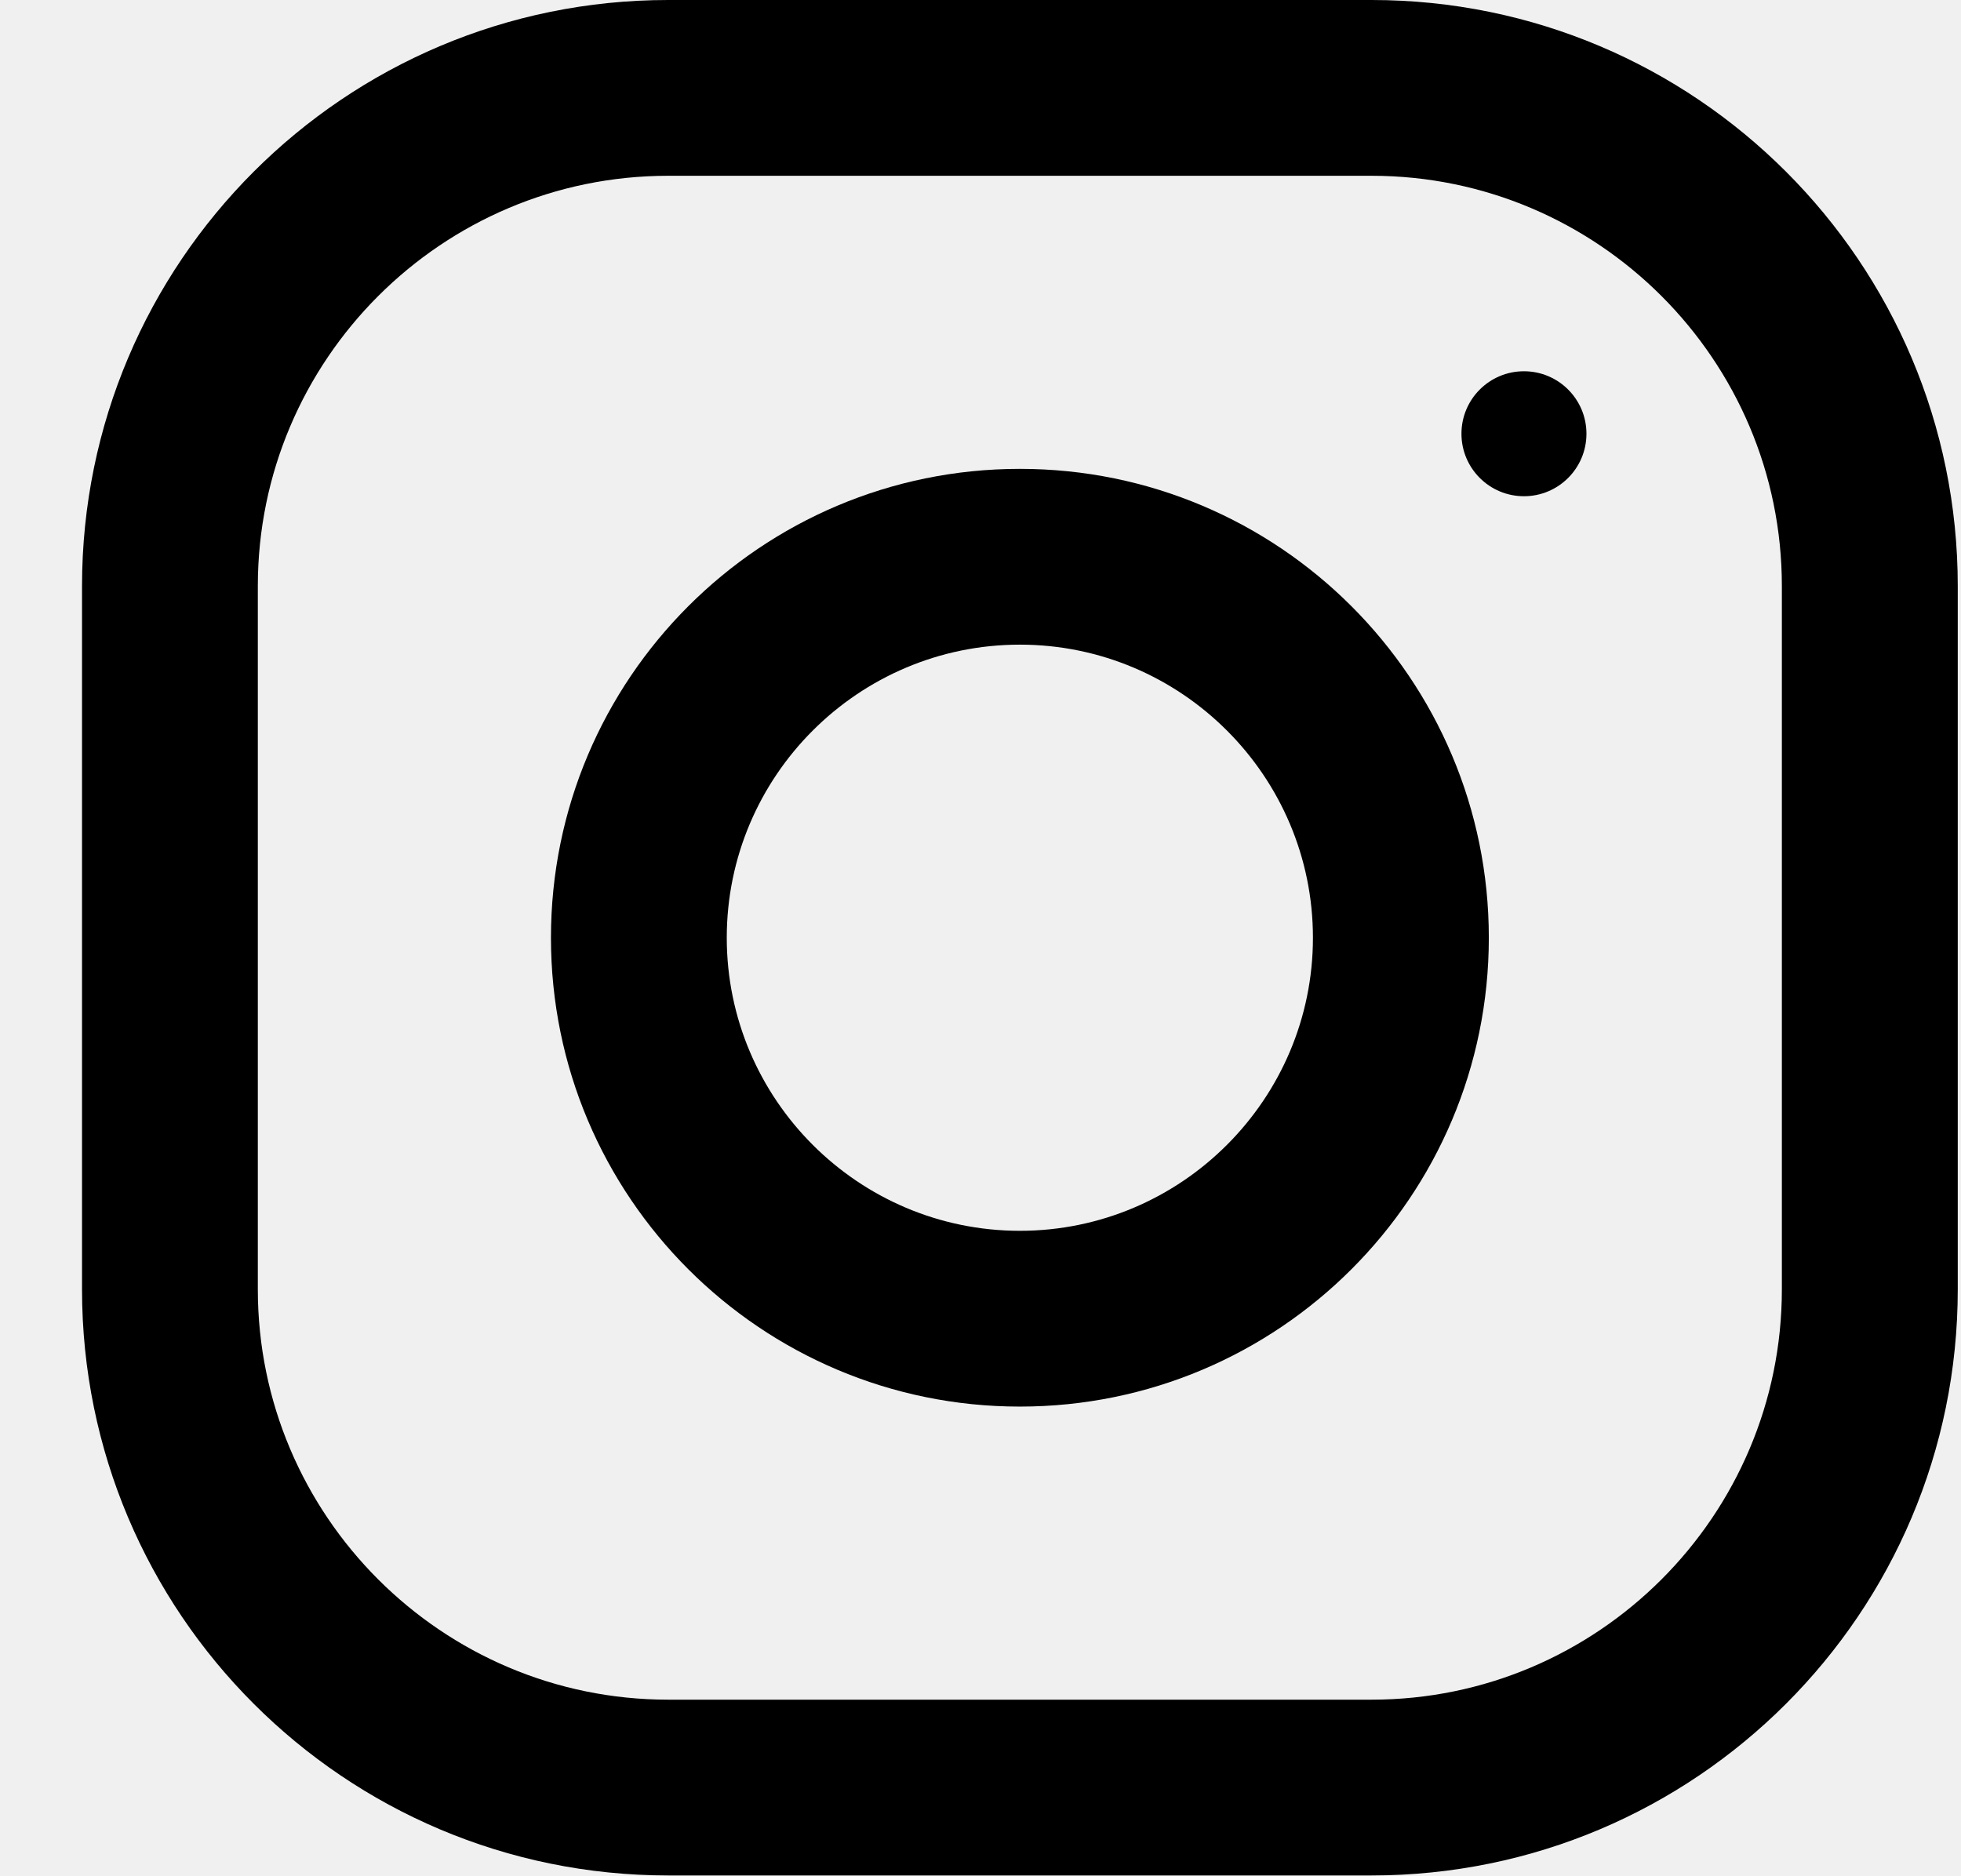
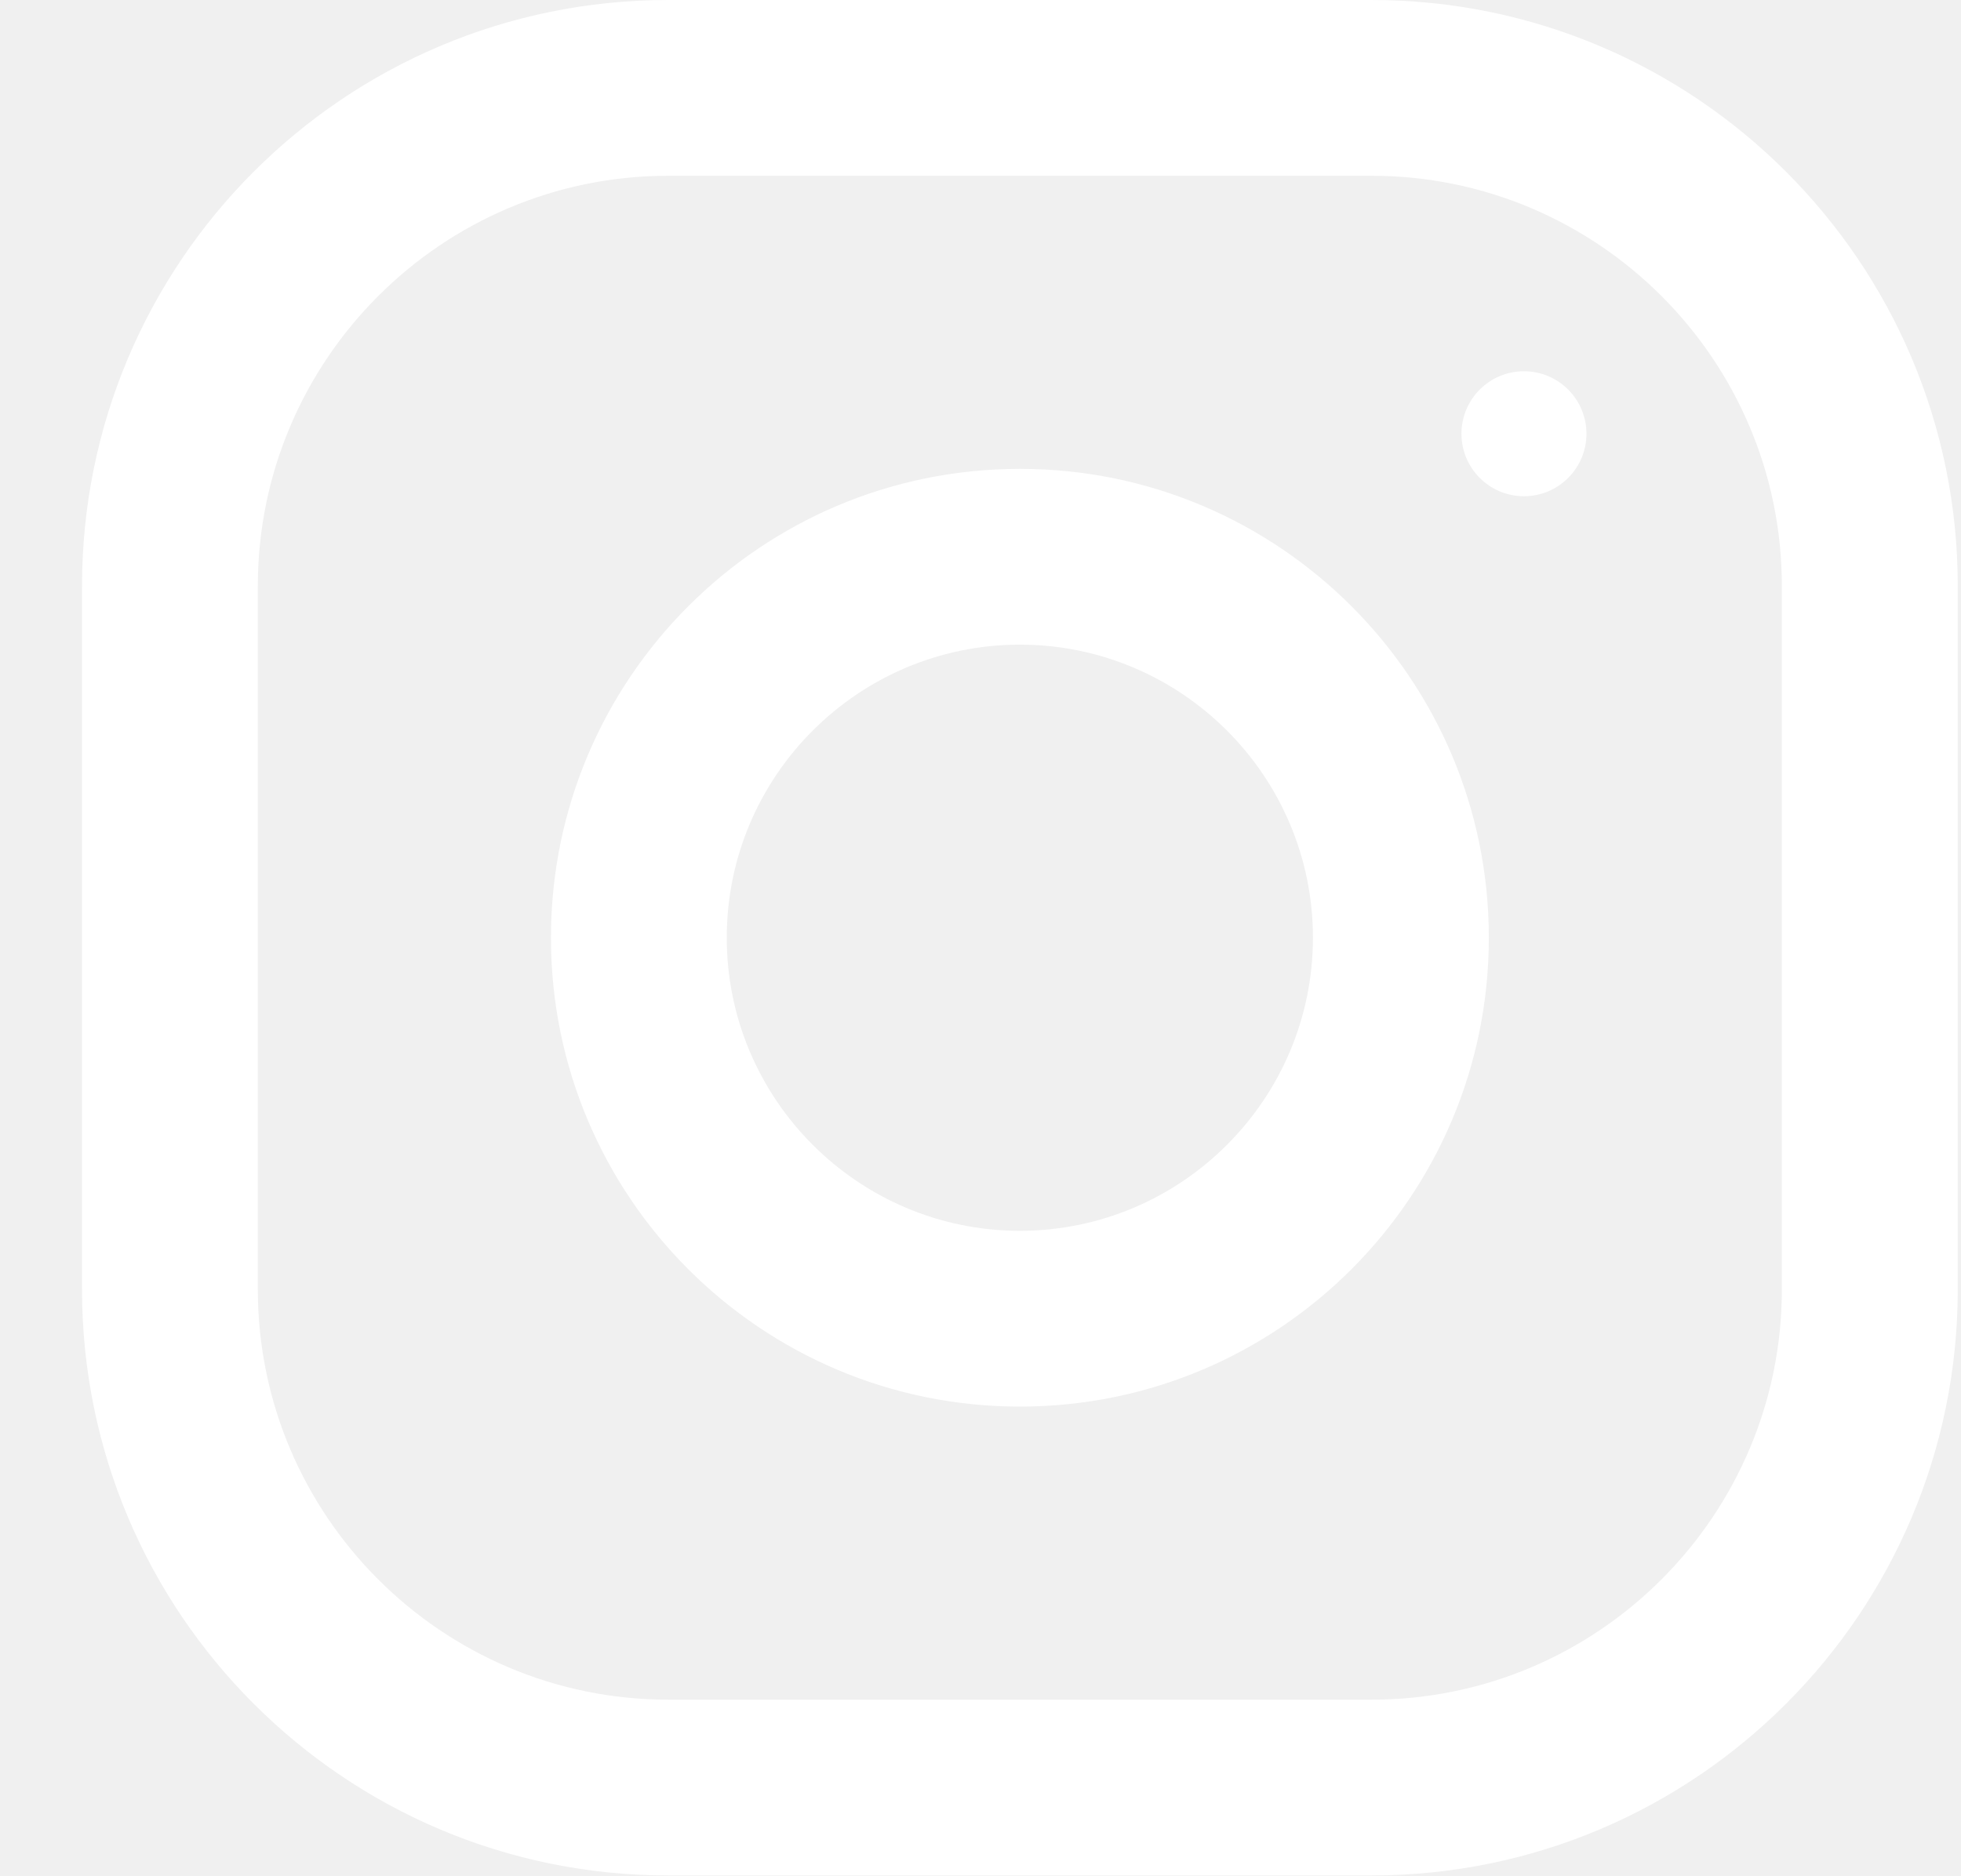
<svg xmlns="http://www.w3.org/2000/svg" width="23" height="22" viewBox="0 0 23 22" fill="none">
-   <path fill-rule="evenodd" clip-rule="evenodd" d="M7.837 0H16.087C19.883 0 22.962 3.079 22.962 6.875V15.125C22.962 18.921 19.883 22 16.087 22H7.837C4.04 22 0.962 18.921 0.962 15.125V6.875C0.962 3.079 4.04 0 7.837 0ZM16.087 19.938C18.74 19.938 20.899 17.779 20.899 15.125V6.875C20.899 4.221 18.74 2.062 16.087 2.062H7.837C5.183 2.062 3.024 4.221 3.024 6.875V15.125C3.024 17.779 5.183 19.938 7.837 19.938H16.087Z" fill="black" />
-   <path fill-rule="evenodd" clip-rule="evenodd" d="M6.462 11C6.462 7.963 8.924 5.5 11.962 5.5C14.999 5.5 17.462 7.963 17.462 11C17.462 14.037 14.999 16.5 11.962 16.5C8.924 16.5 6.462 14.037 6.462 11ZM8.524 11C8.524 12.895 10.067 14.438 11.962 14.438C13.856 14.438 15.399 12.895 15.399 11C15.399 9.104 13.856 7.562 11.962 7.562C10.067 7.562 8.524 9.104 8.524 11Z" fill="black" />
-   <circle cx="17.874" cy="5.088" r="0.733" fill="black" />
+   <path fill-rule="evenodd" clip-rule="evenodd" d="M7.837 0H16.087C19.883 0 22.962 3.079 22.962 6.875V15.125C22.962 18.921 19.883 22 16.087 22H7.837C4.04 22 0.962 18.921 0.962 15.125V6.875C0.962 3.079 4.04 0 7.837 0ZM16.087 19.938C18.74 19.938 20.899 17.779 20.899 15.125V6.875C20.899 4.221 18.74 2.062 16.087 2.062H7.837C5.183 2.062 3.024 4.221 3.024 6.875V15.125C3.024 17.779 5.183 19.938 7.837 19.938H16.087Z" fill="white" />
+   <path fill-rule="evenodd" clip-rule="evenodd" d="M6.462 11C6.462 7.963 8.924 5.5 11.962 5.5C14.999 5.5 17.462 7.963 17.462 11C17.462 14.037 14.999 16.5 11.962 16.5C8.924 16.5 6.462 14.037 6.462 11ZM8.524 11C8.524 12.895 10.067 14.438 11.962 14.438C13.856 14.438 15.399 12.895 15.399 11C15.399 9.104 13.856 7.562 11.962 7.562C10.067 7.562 8.524 9.104 8.524 11Z" fill="white" />
+   <circle cx="17.874" cy="5.088" r="0.733" fill="white" />
</svg>
